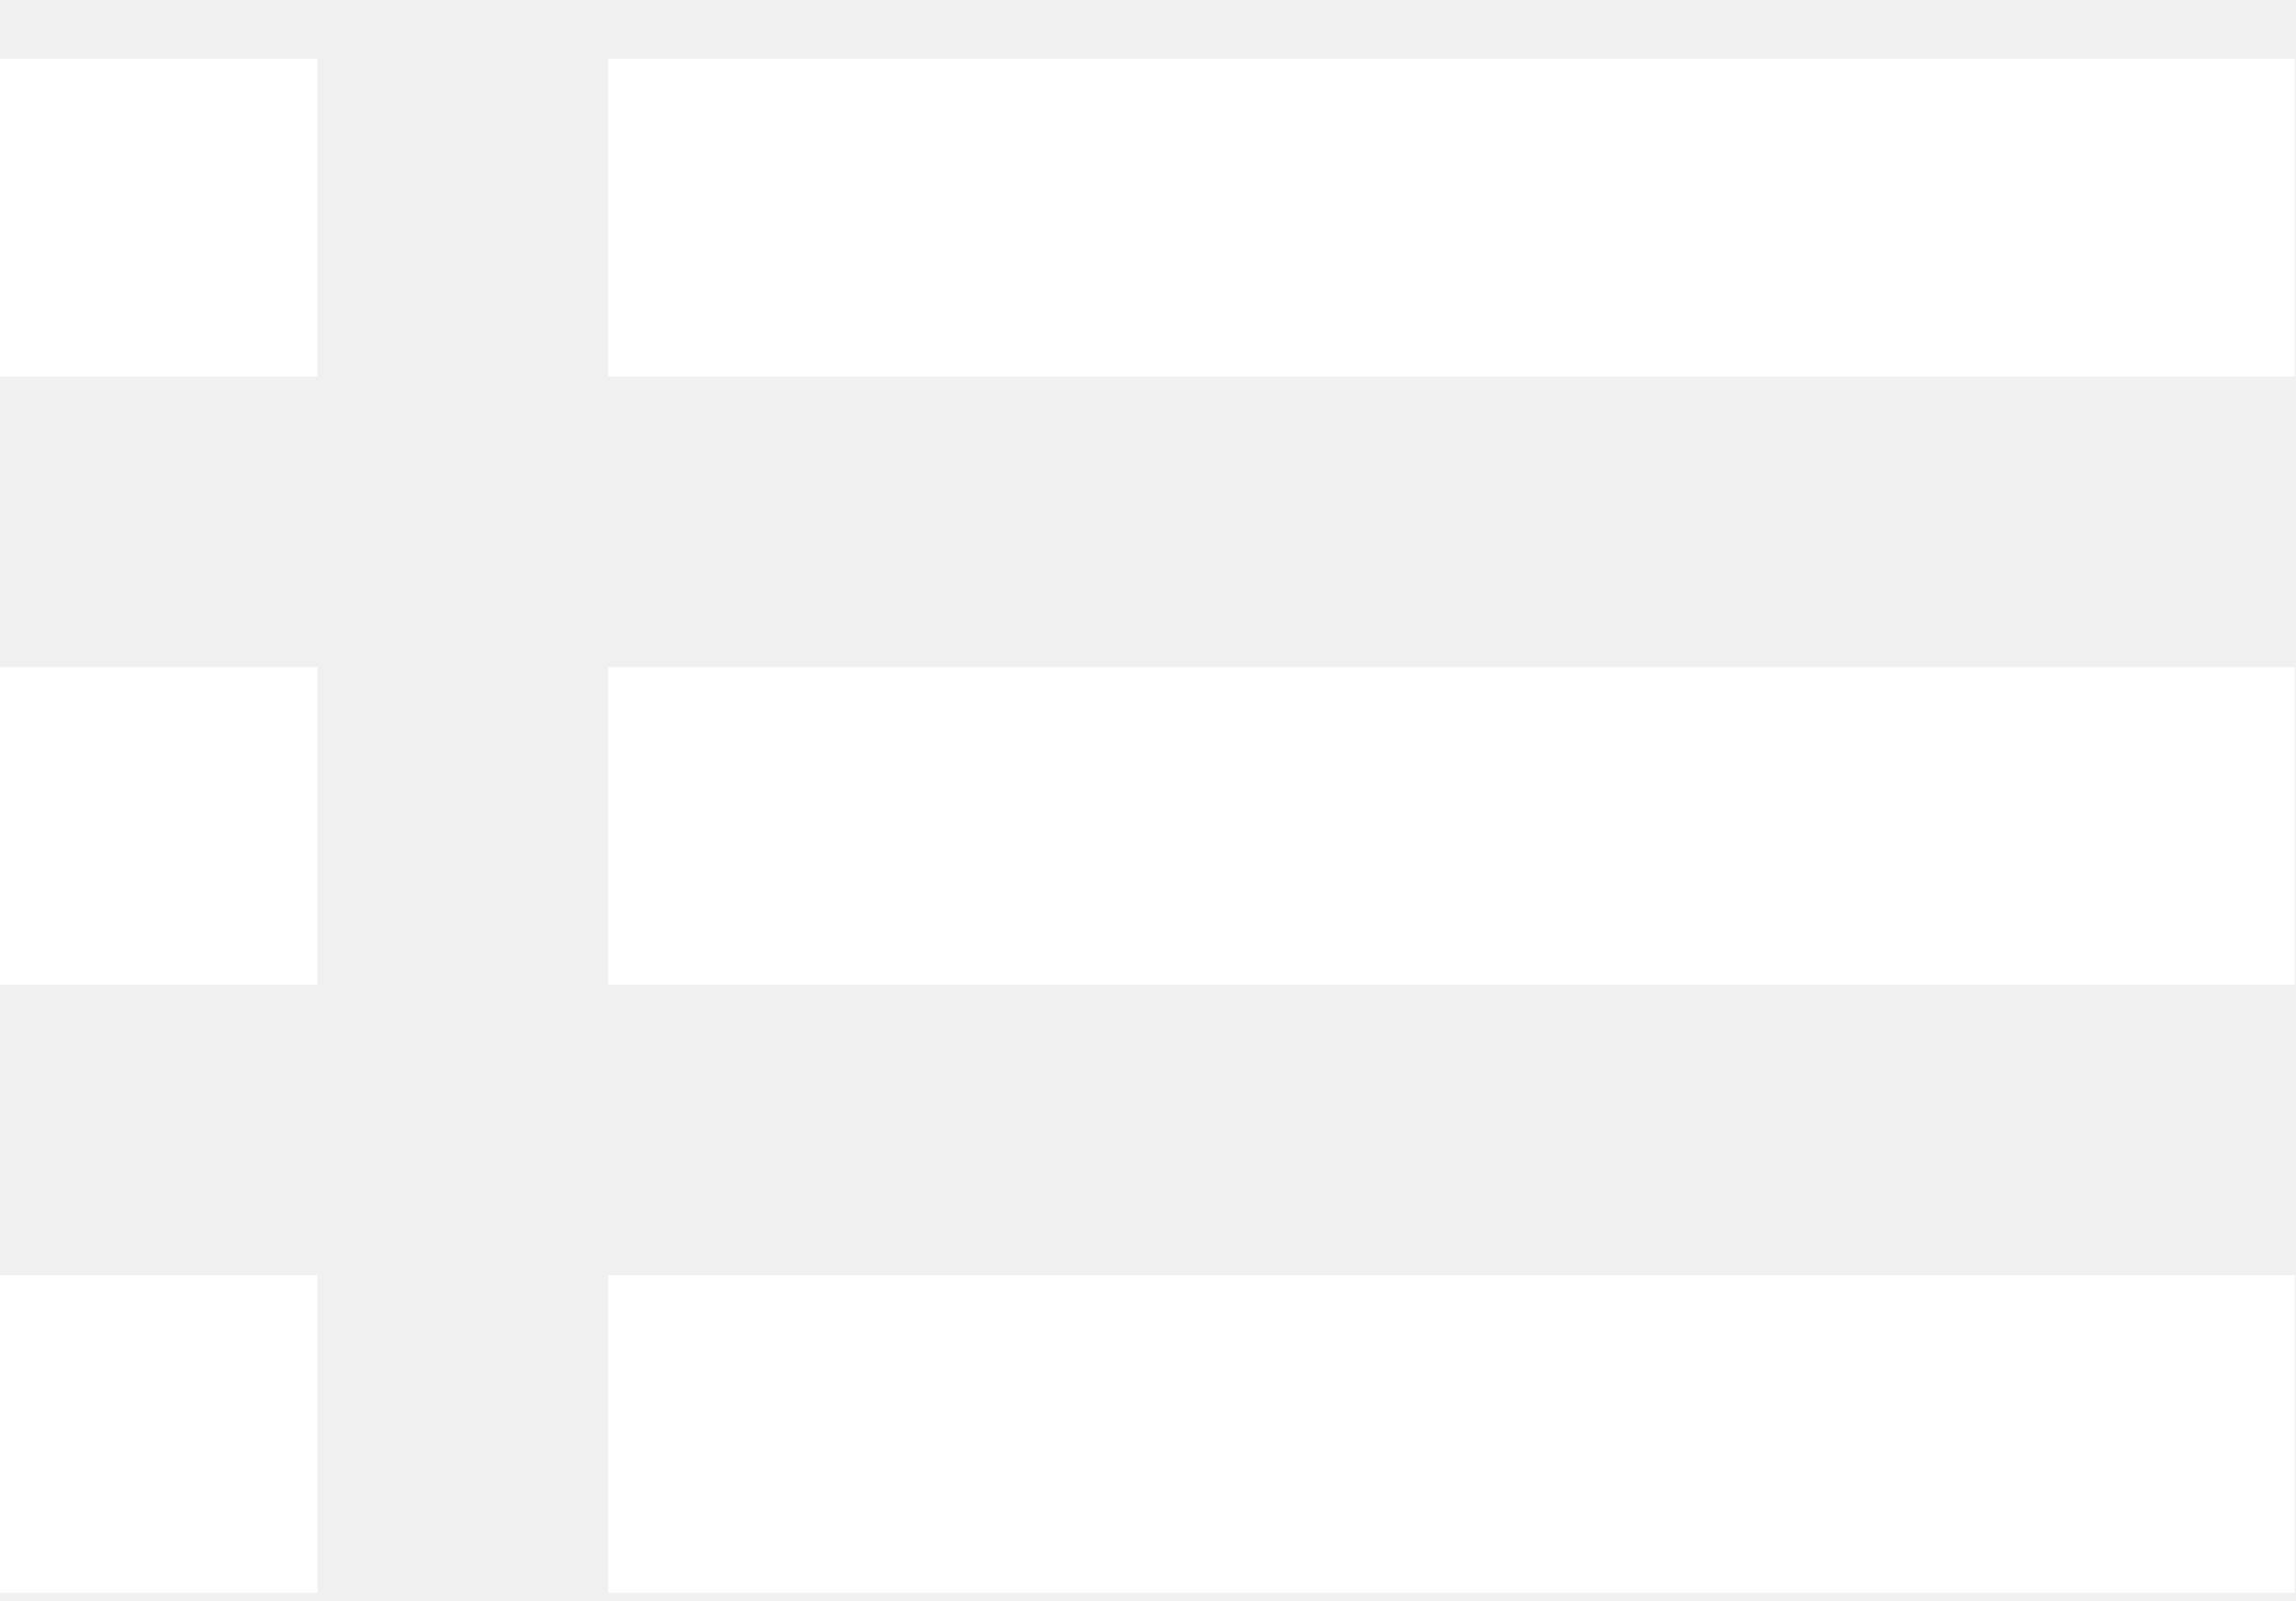
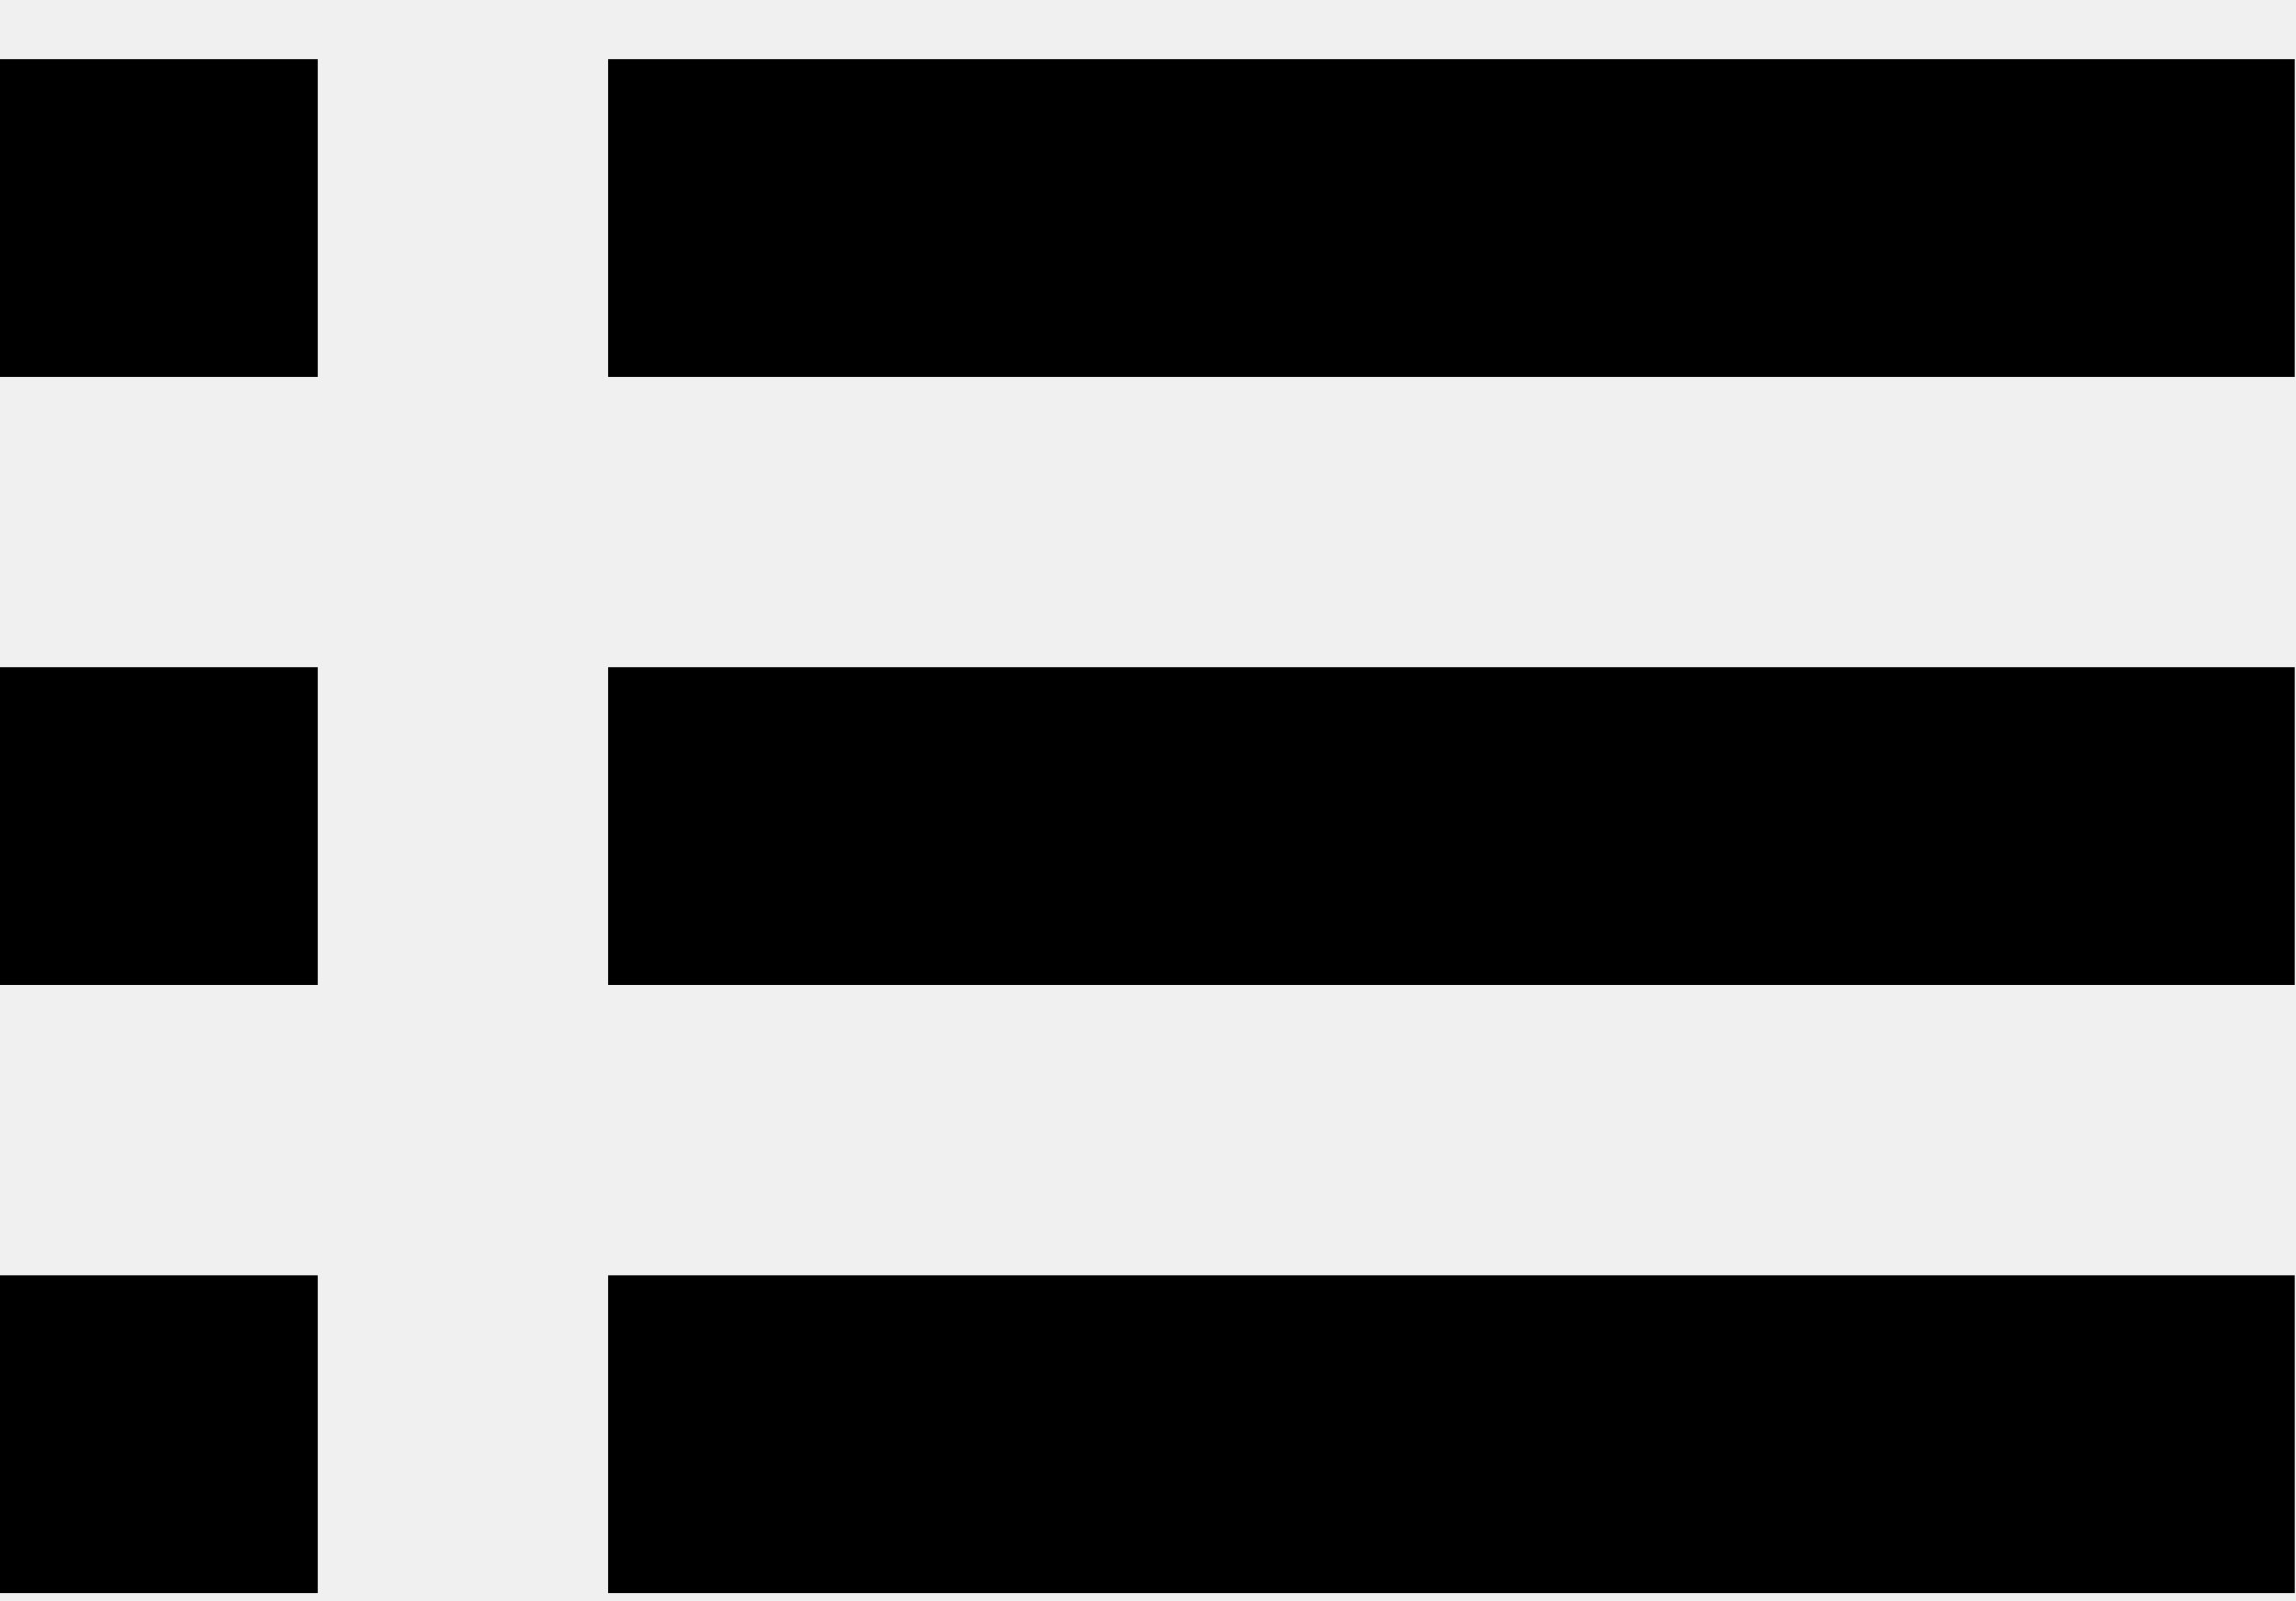
- <svg xmlns="http://www.w3.org/2000/svg" width="33px" height="23px" viewBox="0 0 33 23" version="1.1">
-   <defs />
-   <g id="app" stroke="none" stroke-width="1" fill="none" fill-rule="evenodd">
-     <g id="Login" transform="translate(-326, -39)" fill="#FFFFFF">
-       <g id="header" transform="translate(0, 4)">
-         <g id="btn-menu" transform="translate(326, 35.84695)">
-           <rect id="Rectangle-2" x="0" y="0" width="4.564" height="4.564" />
-           <rect id="Rectangle-2-Copy-2" x="0" y="8.74" width="4.564" height="4.564" />
-           <rect id="Rectangle-2-Copy" x="8.74" y="0" width="24.243" height="4.564" />
-           <rect id="Rectangle-2-Copy-3" x="8.74" y="8.74" width="24.243" height="4.564" />
-           <rect id="Rectangle-2-Copy-5" x="0" y="17.479" width="4.564" height="4.564" />
-           <rect id="Rectangle-2-Copy-4" x="8.74" y="17.479" width="24.243" height="4.564" />
-         </g>
-       </g>
+ <svg xmlns="http://www.w3.org/2000/svg" version="1.1" id="图层_1" x="0px" y="0px" width="33px" height="23px" viewBox="0 0 33 23" enable-background="new 0 0 33 23" xml:space="preserve">
+   <g id="header" transform="translate(0, 4)">
+     <g id="btn-menu" transform="translate(326, 35.84695)">
+       <rect id="Rectangle-2" x="-326" y="-39" width="4.564" height="4.564" />
+       <rect id="Rectangle-2-Copy-2" x="-326" y="-30.261" width="4.564" height="4.564" />
+       <rect id="Rectangle-2-Copy" x="-317.26" y="-39" width="24.243" height="4.564" />
+       <rect id="Rectangle-2-Copy-3" x="-317.26" y="-30.261" width="24.243" height="4.564" />
+       <rect id="Rectangle-2-Copy-5" x="-326" y="-21.521" width="4.564" height="4.564" />
+       <rect id="Rectangle-2-Copy-4" x="-317.26" y="-21.521" width="24.243" height="4.564" />
    </g>
  </g>
</svg>
